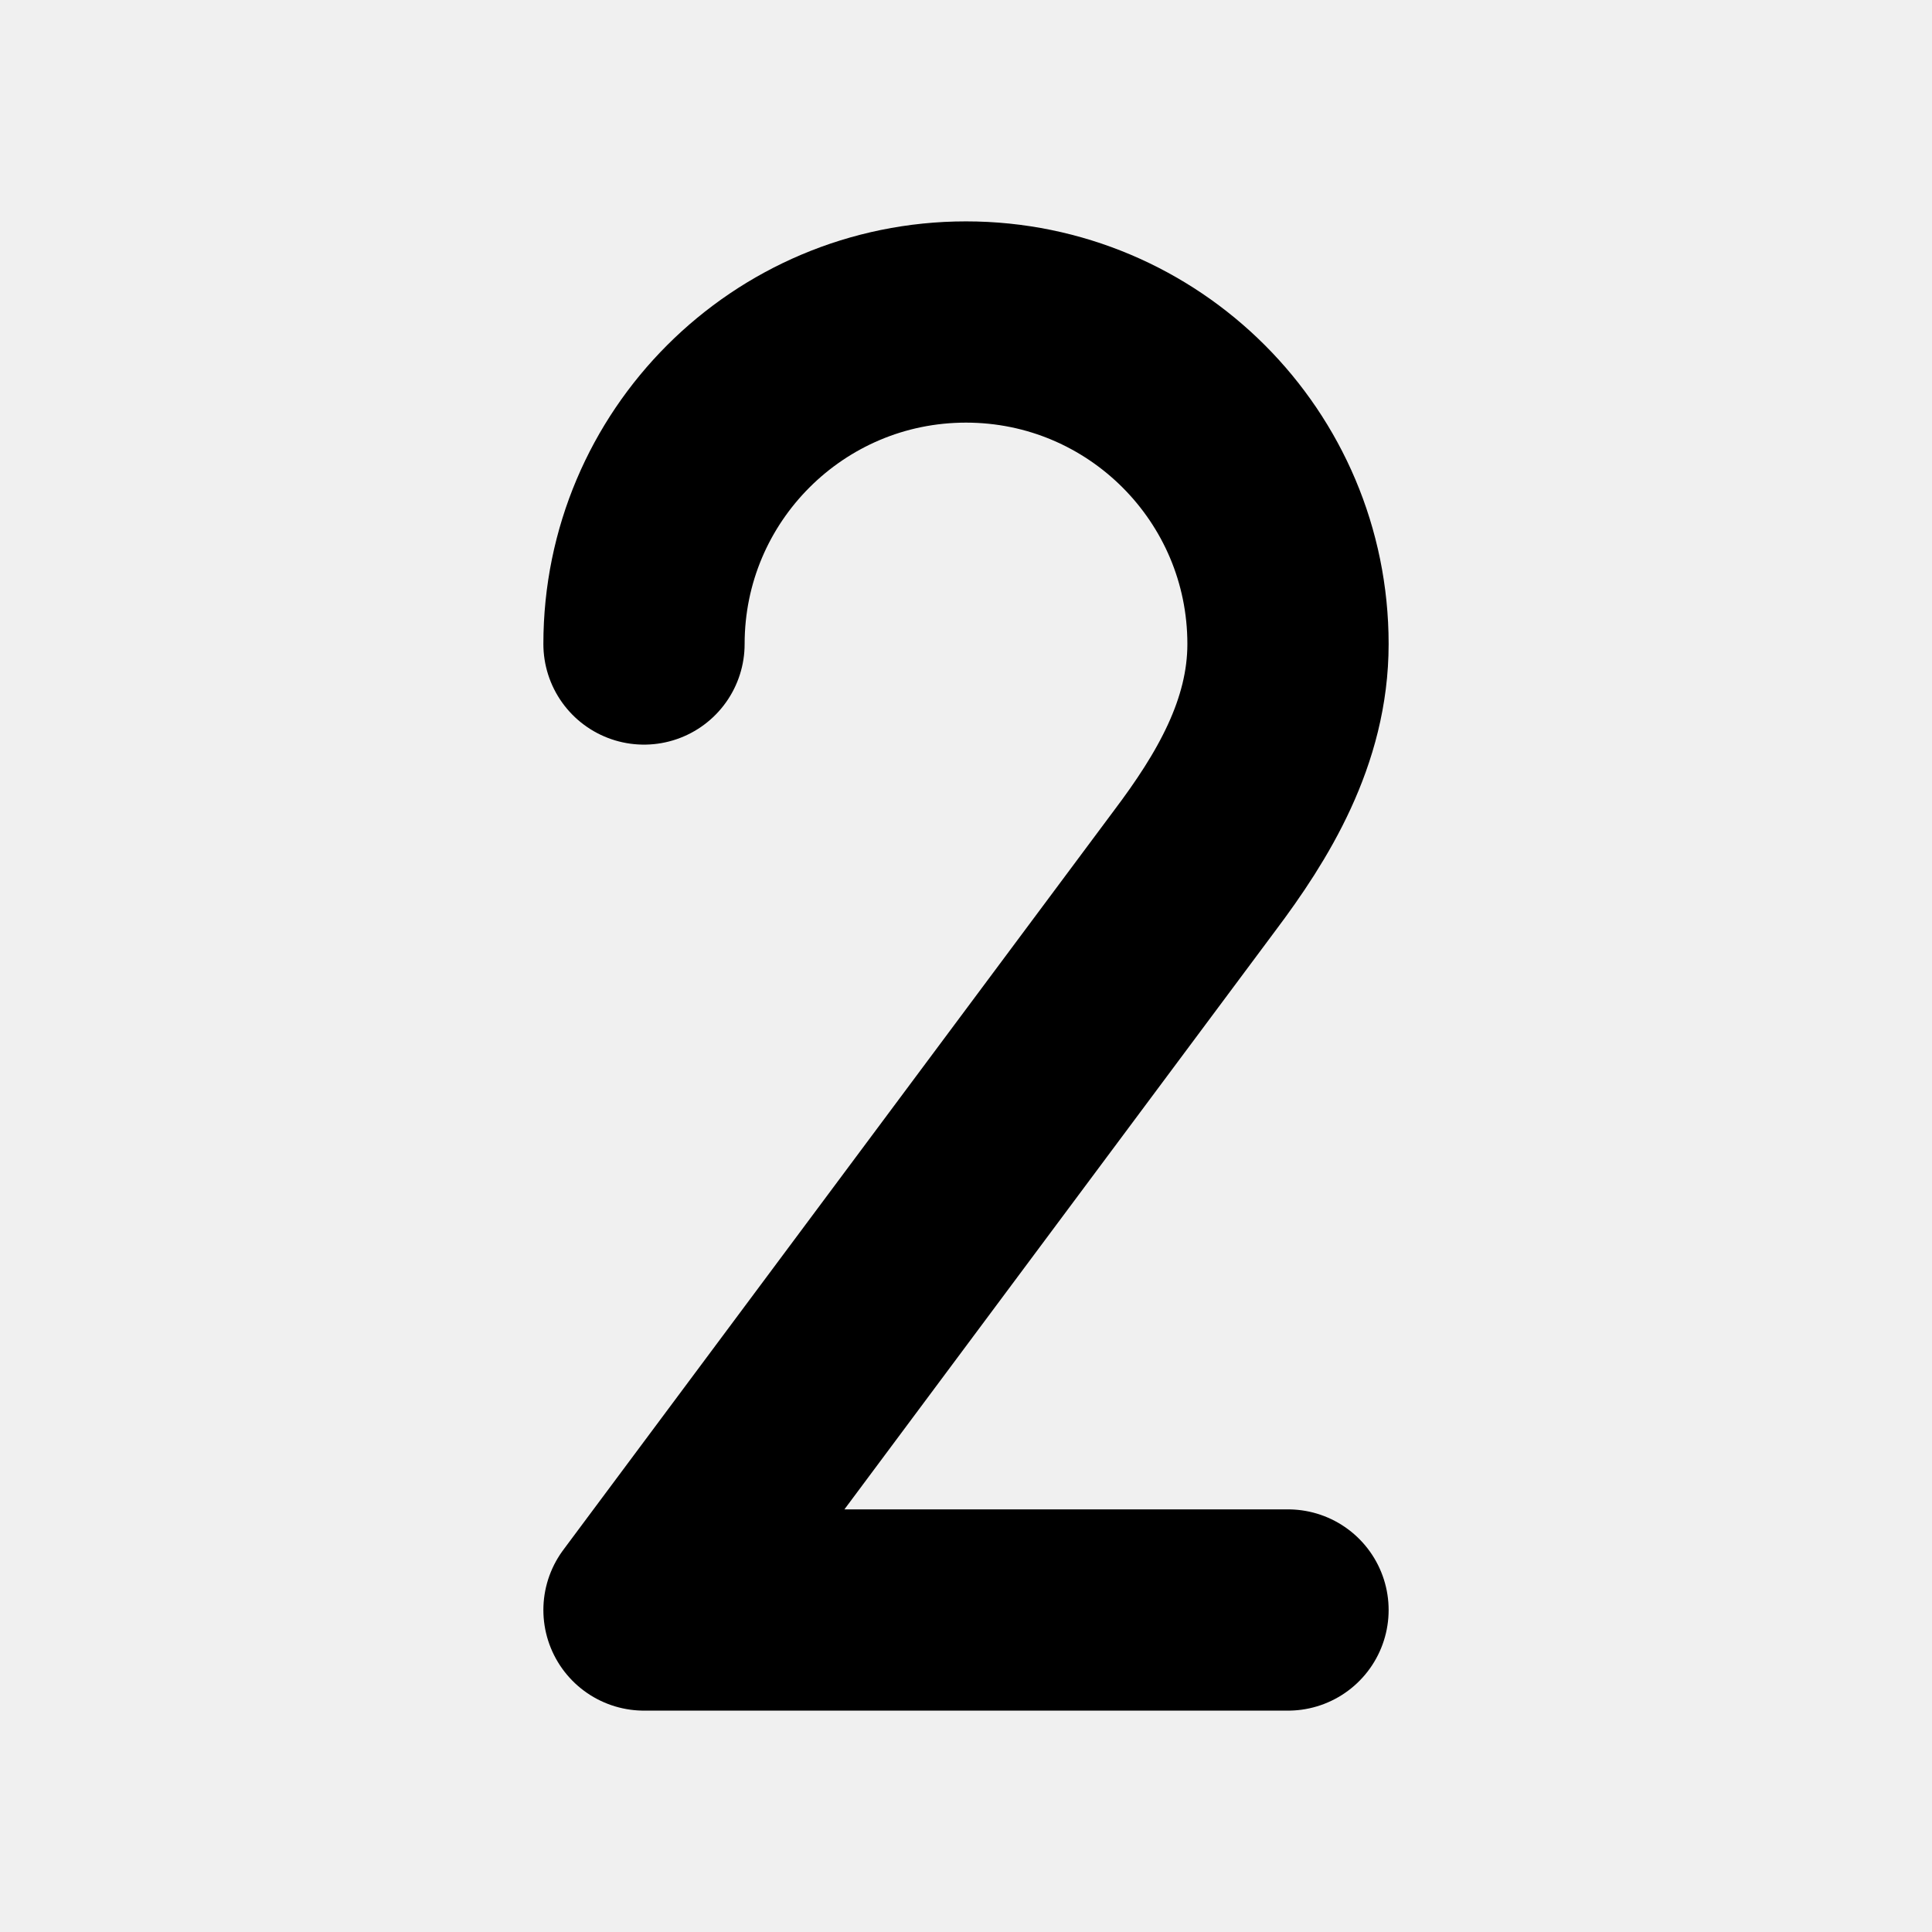
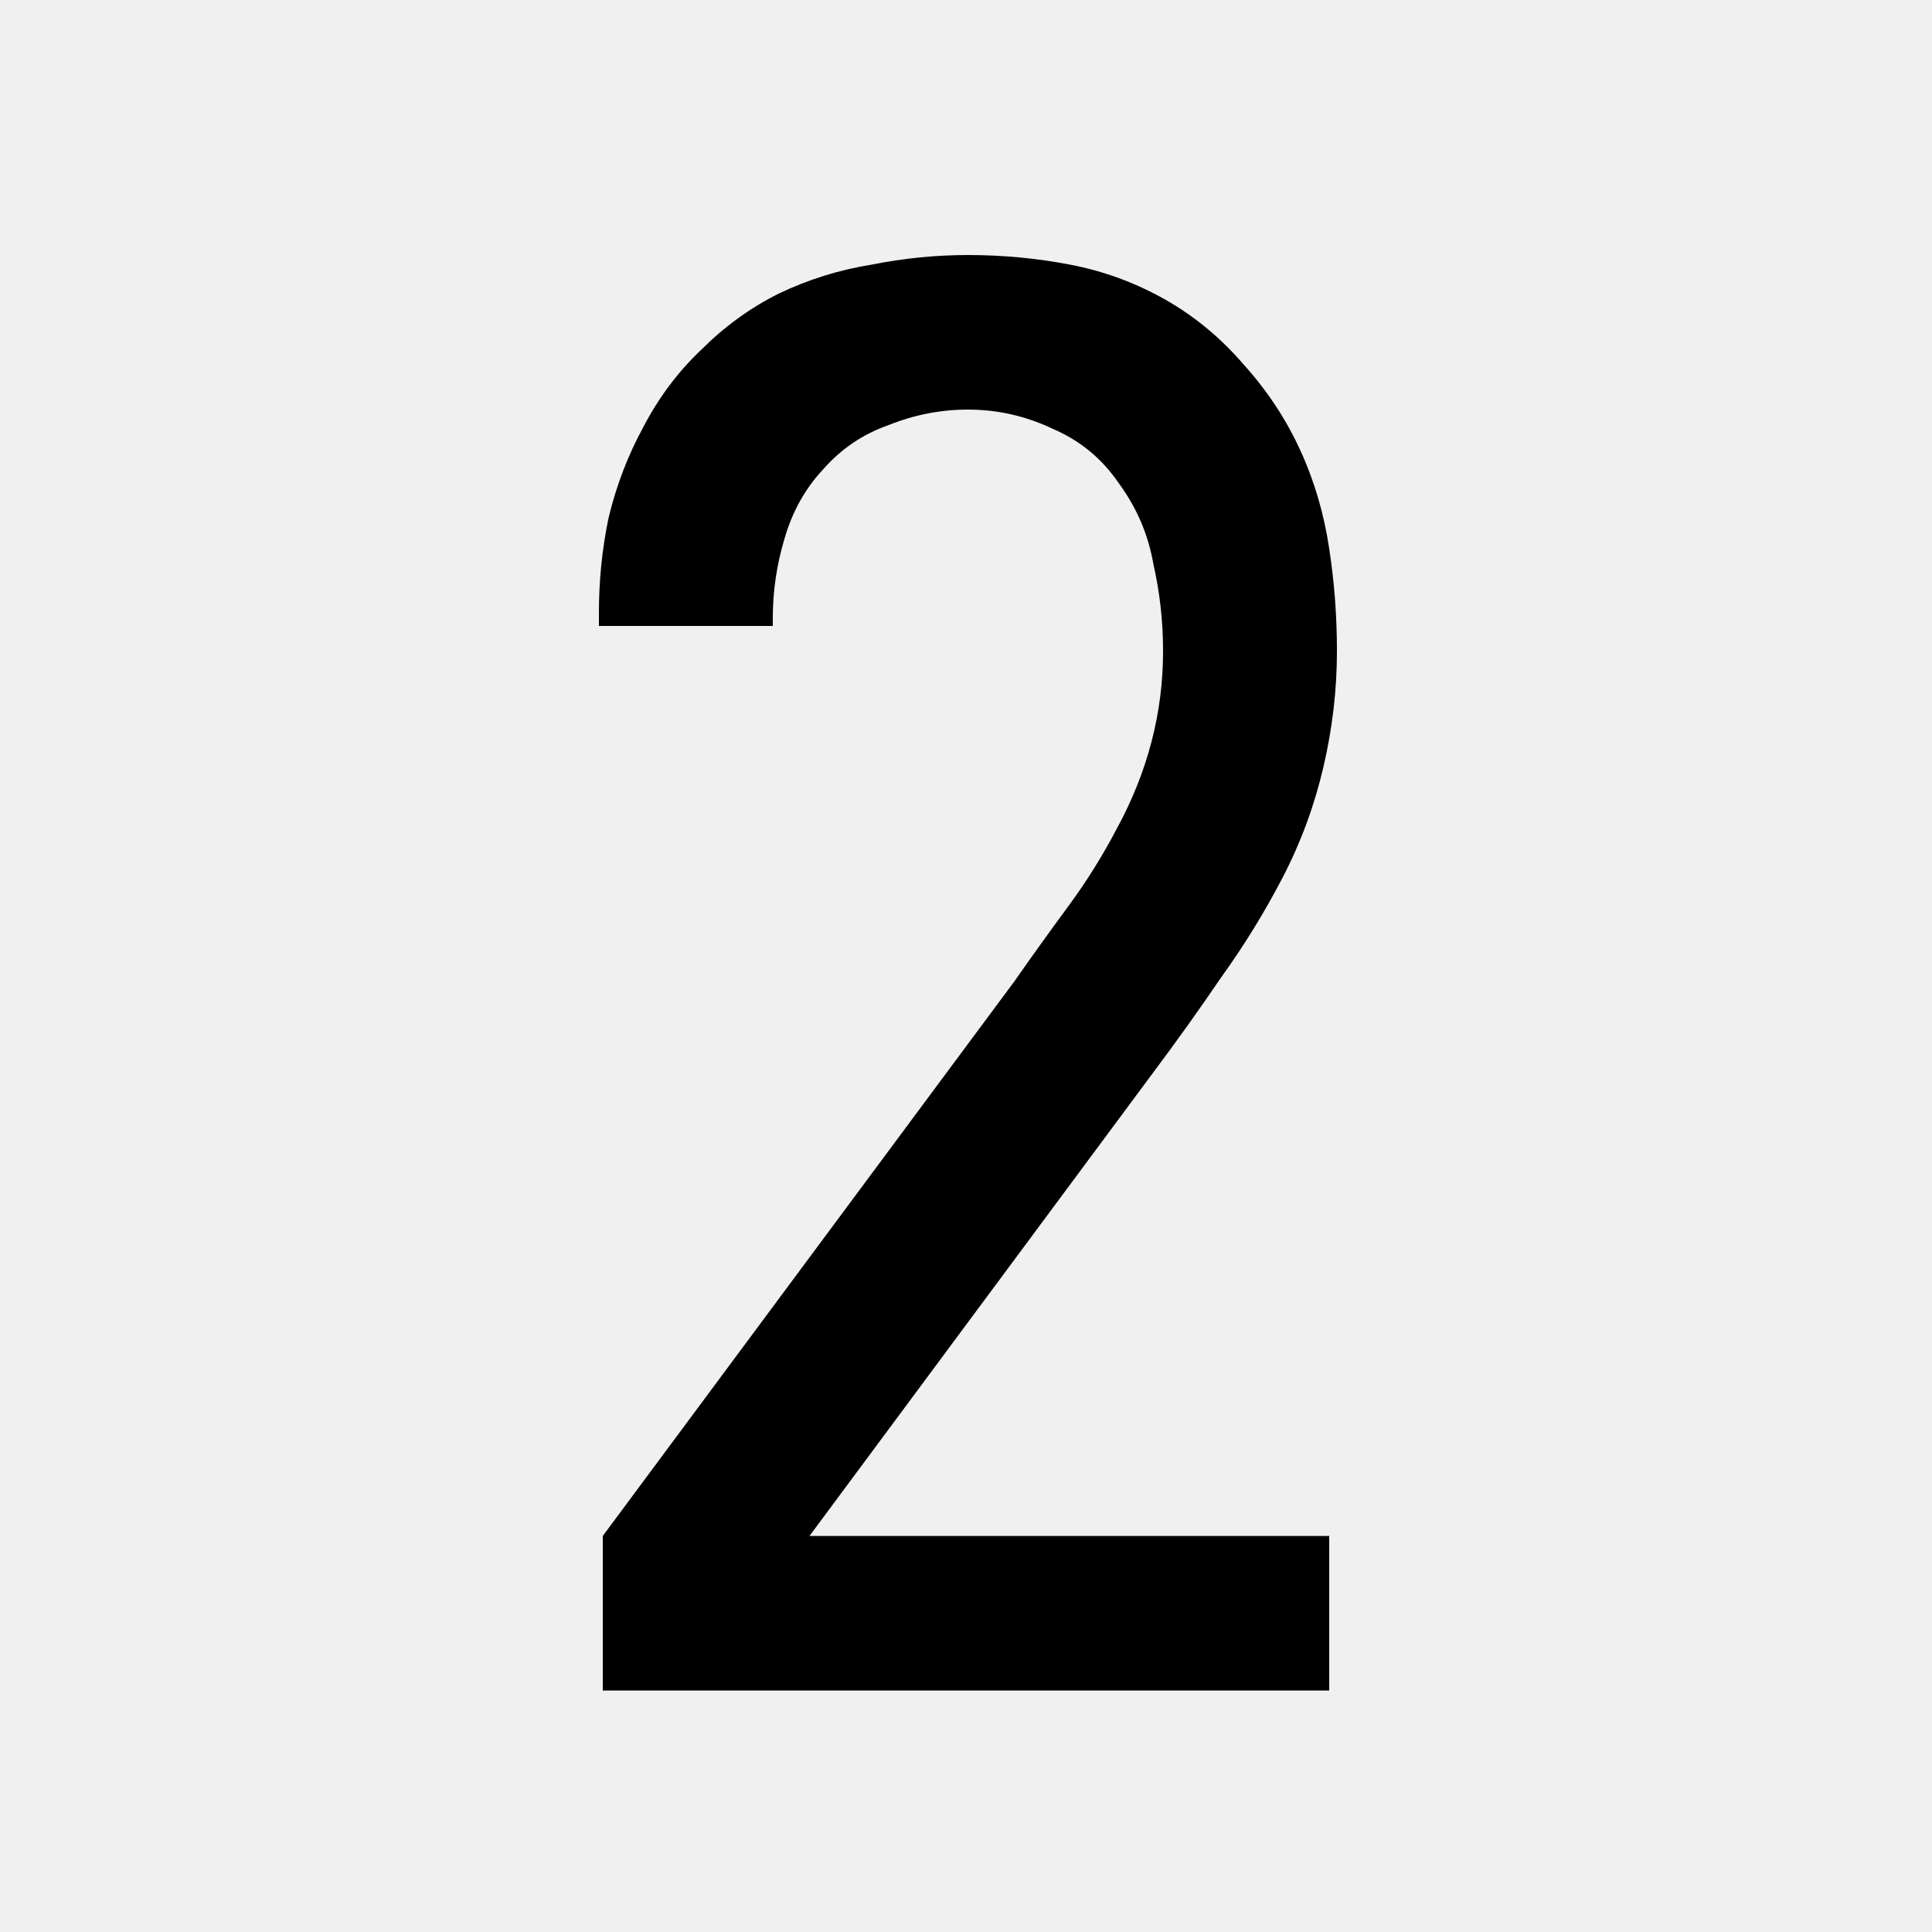
- <svg xmlns="http://www.w3.org/2000/svg" width="24" height="24" viewBox="0 0 24 24" fill="none" stroke="currentColor" stroke-width="2.5" stroke-linecap="round" stroke-linejoin="round">
-   <path d="M8 8a4 4 0 1 1 8 0c0 1.098 -.564 2.025 -1.159 2.815l-6.841 9.185h8" />
+ <svg xmlns="http://www.w3.org/2000/svg" width="24" height="24" viewBox="0 0 24 24" fill="none">
+   <g clip-path="url(#clip0_58_90)">
+     <path d="M7.488 21V19.08L12.6 12.192C12.824 11.872 13.048 11.56 13.272 11.256C13.496 10.952 13.696 10.632 13.872 10.296C14.064 9.944 14.208 9.584 14.304 9.216C14.4 8.848 14.448 8.472 14.448 8.088C14.448 7.72 14.408 7.36 14.328 7.008C14.264 6.64 14.12 6.304 13.896 6C13.688 5.696 13.416 5.472 13.08 5.328C12.744 5.168 12.392 5.088 12.024 5.088C11.688 5.088 11.36 5.152 11.04 5.28C10.72 5.392 10.448 5.576 10.224 5.832C10 6.072 9.84 6.36 9.744 6.696C9.648 7.016 9.6 7.344 9.6 7.68V7.776H7.44V7.608C7.44 7.208 7.48 6.816 7.56 6.432C7.656 6.032 7.8 5.656 7.992 5.304C8.184 4.936 8.424 4.616 8.712 4.344C9 4.056 9.32 3.824 9.672 3.648C10.04 3.472 10.424 3.352 10.824 3.288C11.224 3.208 11.624 3.168 12.024 3.168C12.456 3.168 12.88 3.208 13.296 3.288C13.712 3.368 14.104 3.512 14.472 3.72C14.84 3.928 15.168 4.2 15.456 4.536C15.744 4.856 15.976 5.208 16.152 5.592C16.328 5.976 16.448 6.384 16.512 6.816C16.576 7.232 16.608 7.656 16.608 8.088C16.608 8.568 16.552 9.048 16.44 9.528C16.328 10.008 16.16 10.464 15.936 10.896C15.712 11.328 15.456 11.744 15.168 12.144C14.896 12.544 14.616 12.936 14.328 13.32L10.056 19.08H16.512V21H7.488Z" fill="black" />
+   </g>
+   <defs>
+     <clipPath id="clip0_58_90">
+       <rect width="24" height="24" fill="white" />
+     </clipPath>
+   </defs>
</svg>
